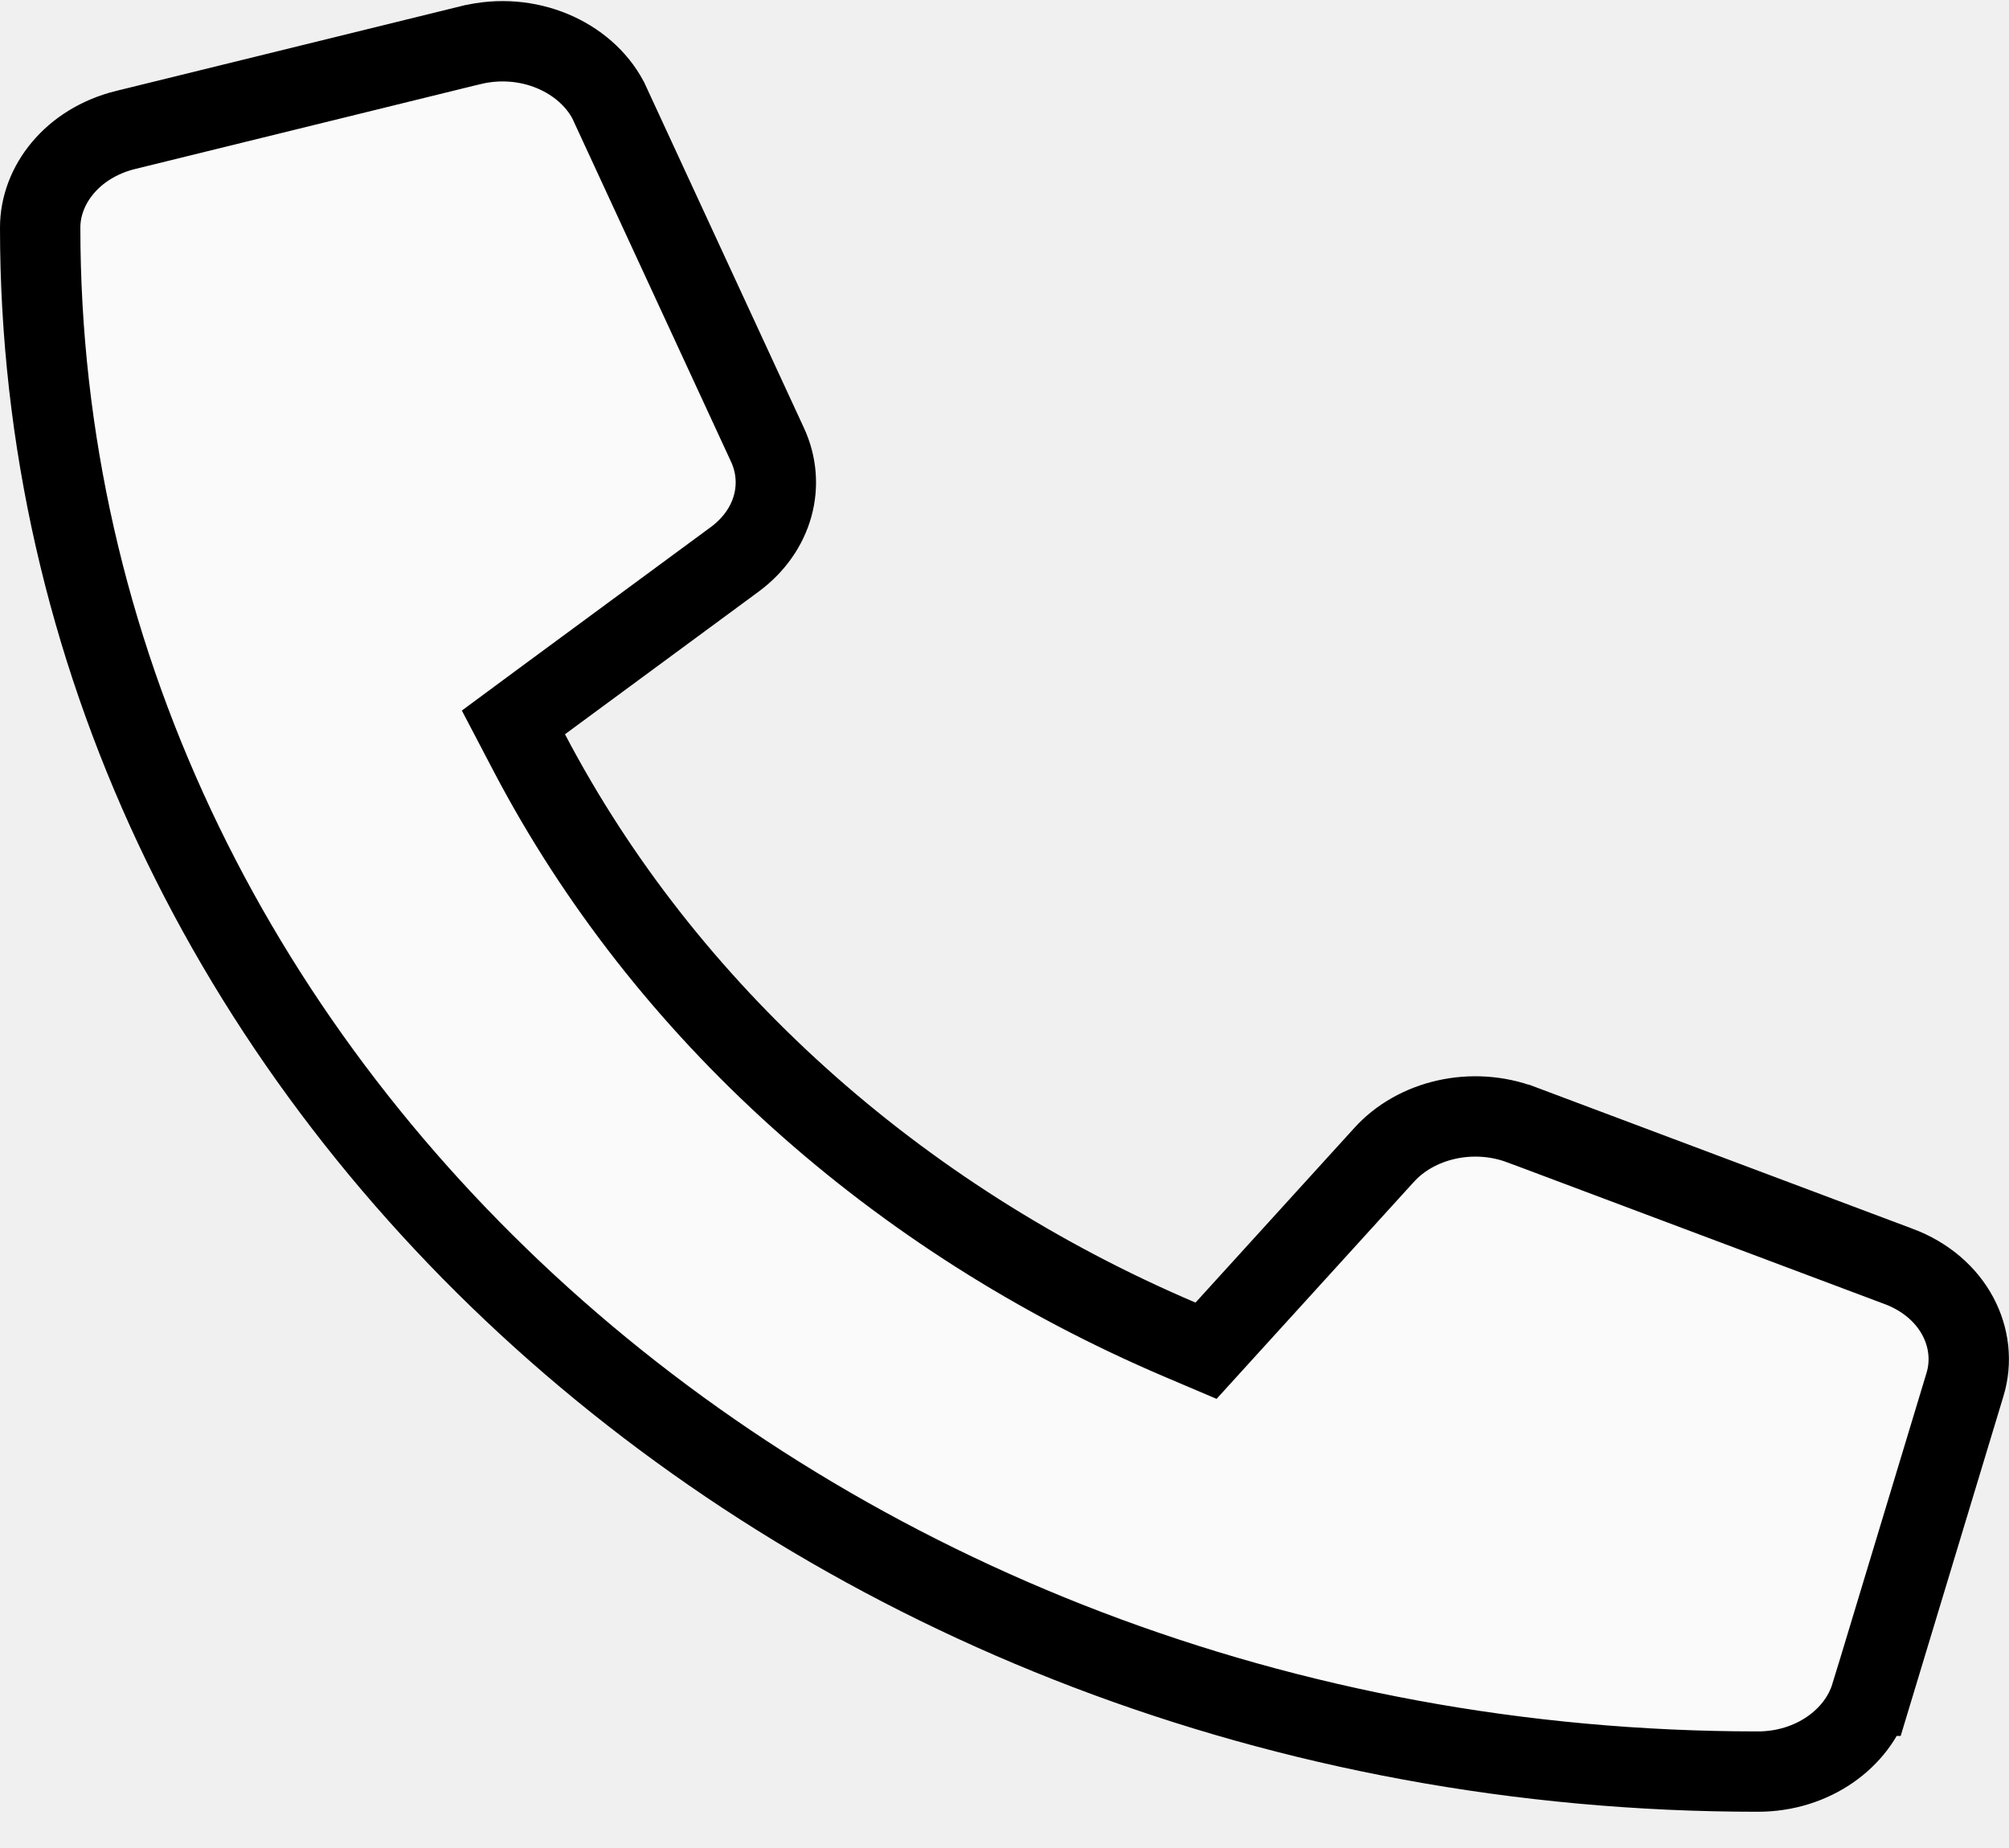
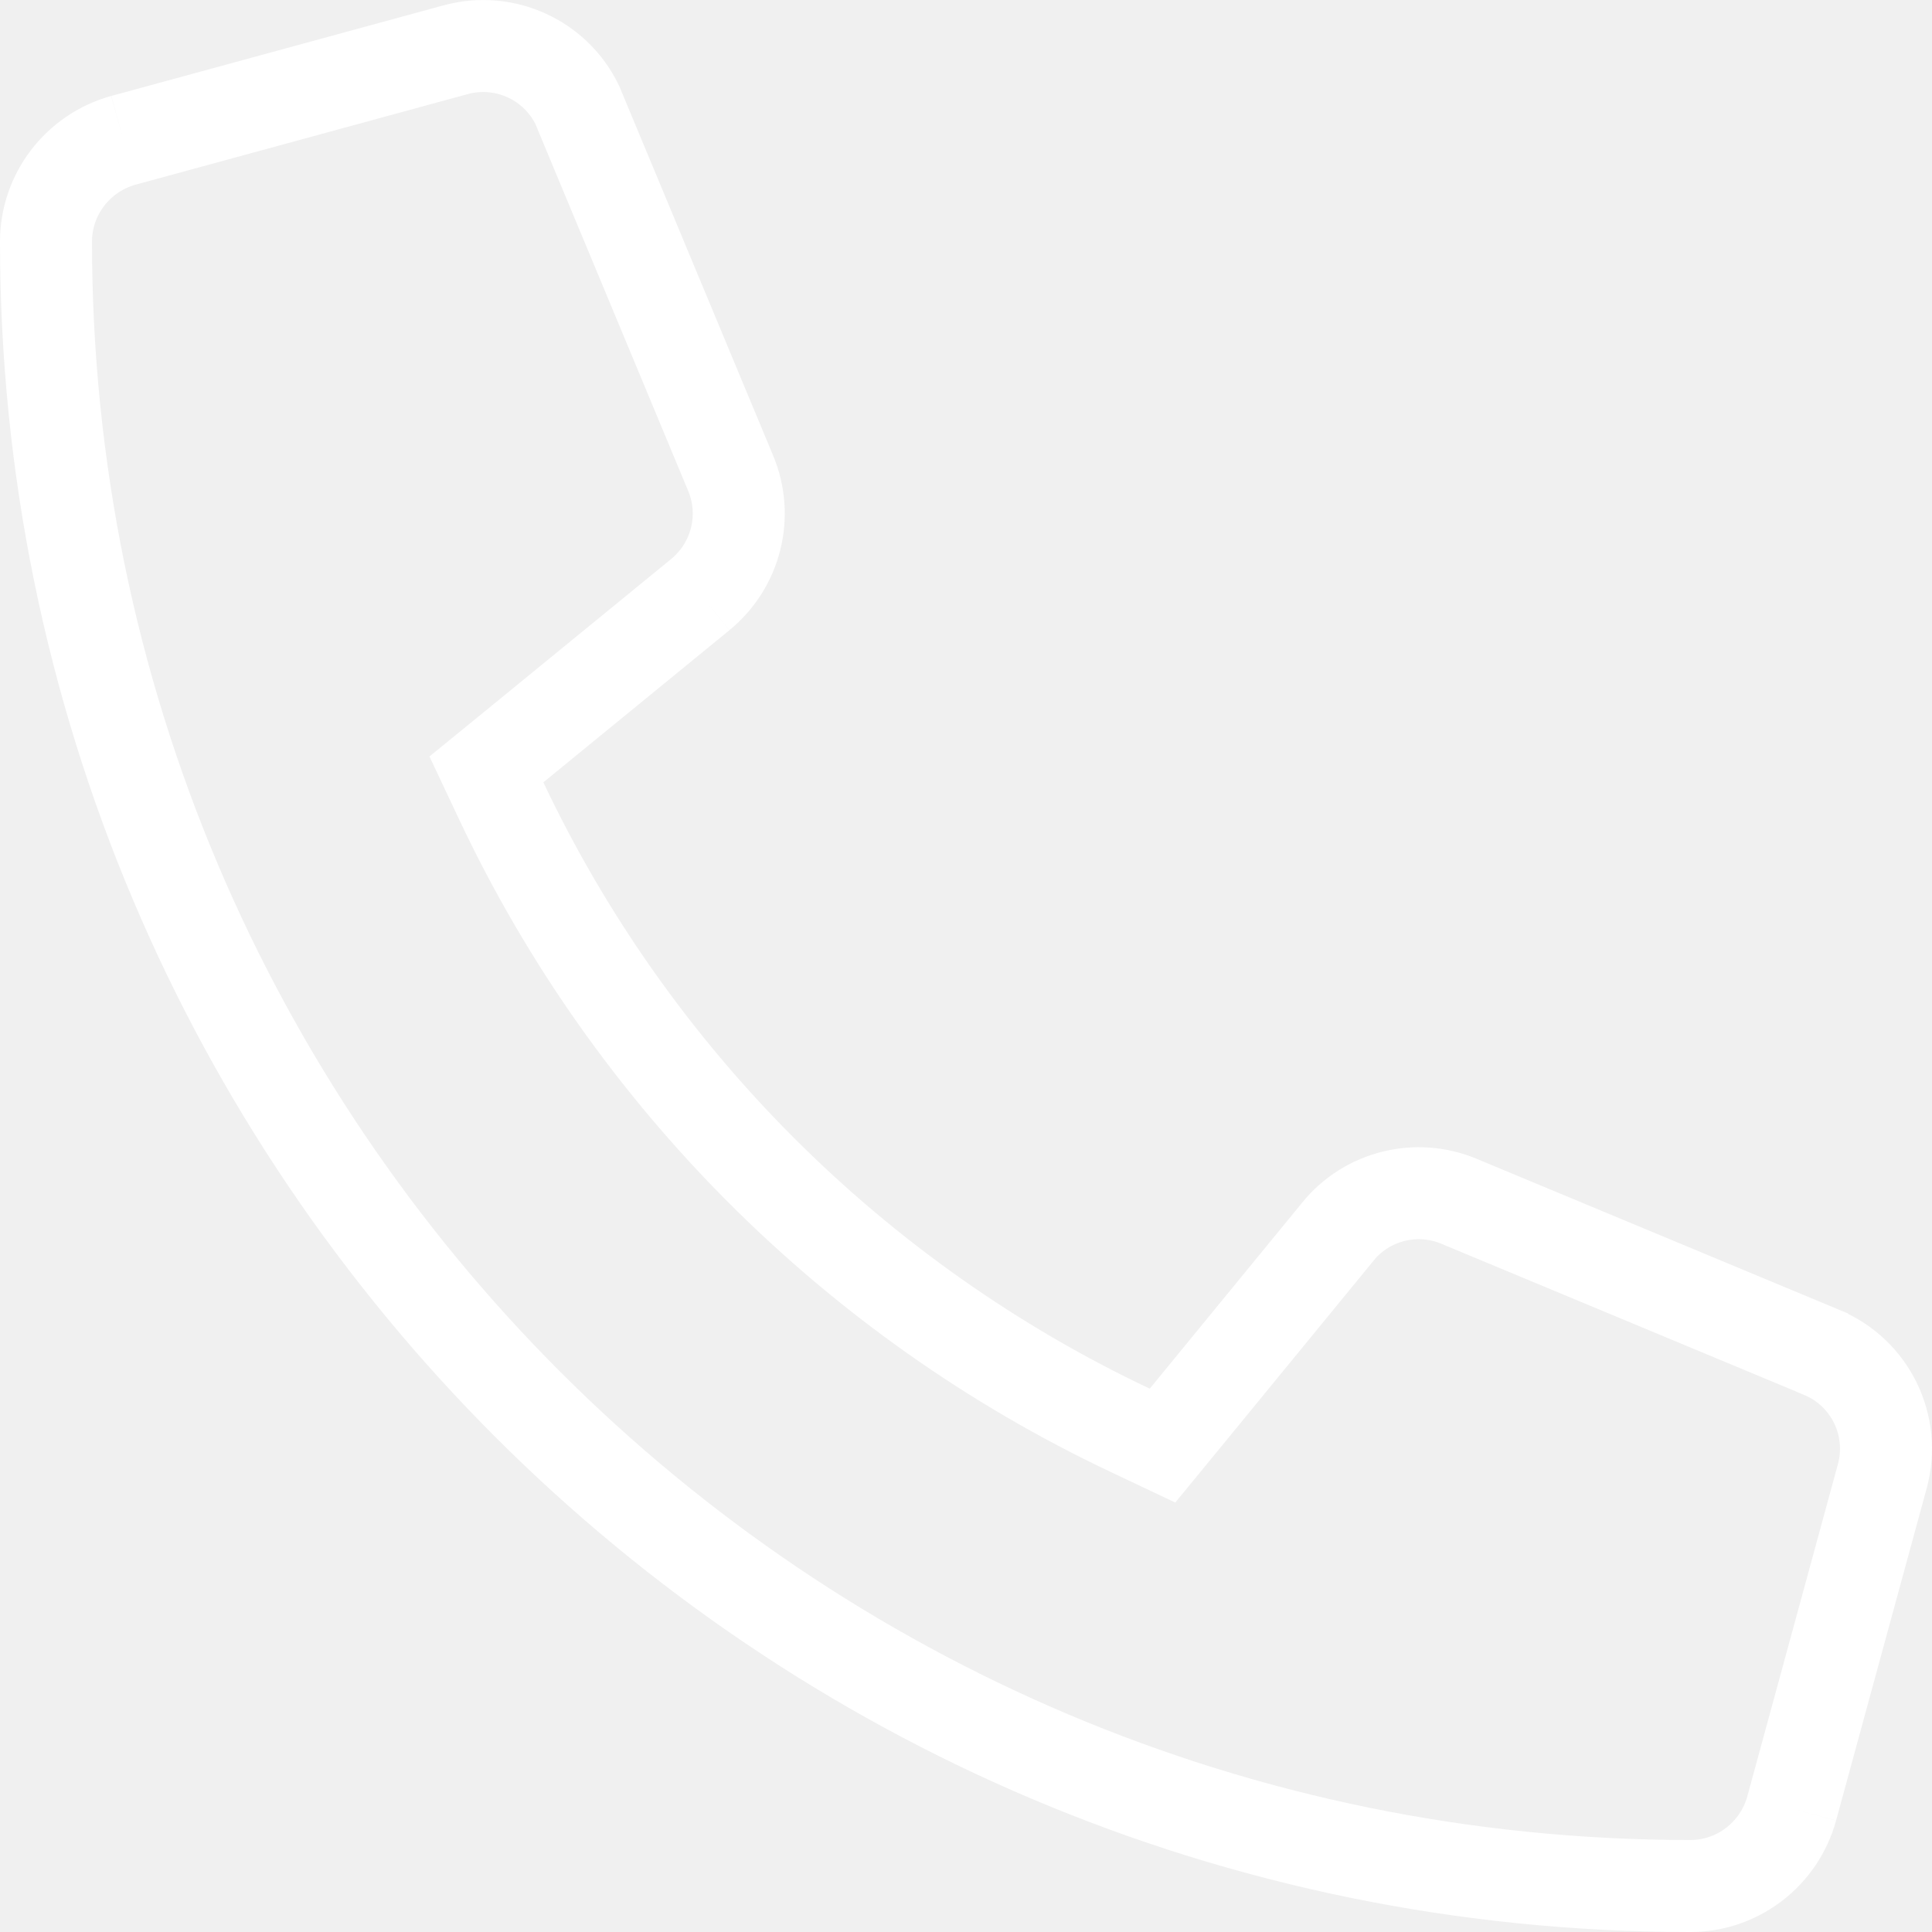
- <svg xmlns="http://www.w3.org/2000/svg" width="25" height="23" viewBox="0 0 25 23" fill="none">
-   <path d="M5.856 0.562L5.857 0.562C6.573 0.386 7.28 0.707 7.567 1.245L7.598 1.312L9.551 5.537L9.551 5.537C9.776 6.024 9.633 6.6 9.141 6.963C9.141 6.963 9.141 6.963 9.141 6.963L6.734 8.736L6.389 8.991L6.588 9.371C8.271 12.579 11.146 15.164 14.681 16.672L15.008 16.811L15.247 16.548L17.22 14.378L17.222 14.376C17.616 13.937 18.318 13.767 18.934 13.999L18.935 13.999L23.622 15.76L23.623 15.76C24.316 16.019 24.625 16.664 24.452 17.233L24.452 17.233L23.281 21.105C23.28 21.105 23.28 21.105 23.28 21.105C23.118 21.635 22.561 22.049 21.874 22.049C10.021 22.049 0.5 13.397 0.5 2.832C0.5 2.302 0.9 1.783 1.56 1.618C1.561 1.618 1.561 1.618 1.561 1.618L5.856 0.562Z" fill="#FAFAFA" stroke="black" />
+ <svg xmlns="http://www.w3.org/2000/svg" width="21" height="21" viewBox="0 0 21 21" fill="none">
+   <path d="M7.612 6.463C8.002 6.143 8.136 5.608 7.942 5.144L6.302 1.206L6.276 1.143C6.04 0.652 5.484 0.395 4.951 0.541L1.342 1.525M7.612 6.463C7.612 6.463 7.612 6.463 7.612 6.463ZM7.612 6.463L5.59 8.116L5.287 8.363L5.454 8.717C6.869 11.709 9.291 14.131 12.283 15.546L12.636 15.713L12.884 15.411L14.541 13.389L14.542 13.387C14.857 12.999 15.395 12.863 15.86 13.058L19.798 14.698L19.799 14.699C20.328 14.918 20.611 15.495 20.459 16.049L19.475 19.657M19.475 19.657C19.475 19.657 19.475 19.657 19.475 19.657ZM19.475 19.657C19.338 20.155 18.886 20.5 18.374 20.5C8.504 20.5 0.5 12.496 0.5 2.626C0.5 2.114 0.844 1.663 1.342 1.525M1.342 1.525C1.342 1.525 1.342 1.525 1.342 1.525Z" stroke="white" />
</svg>
